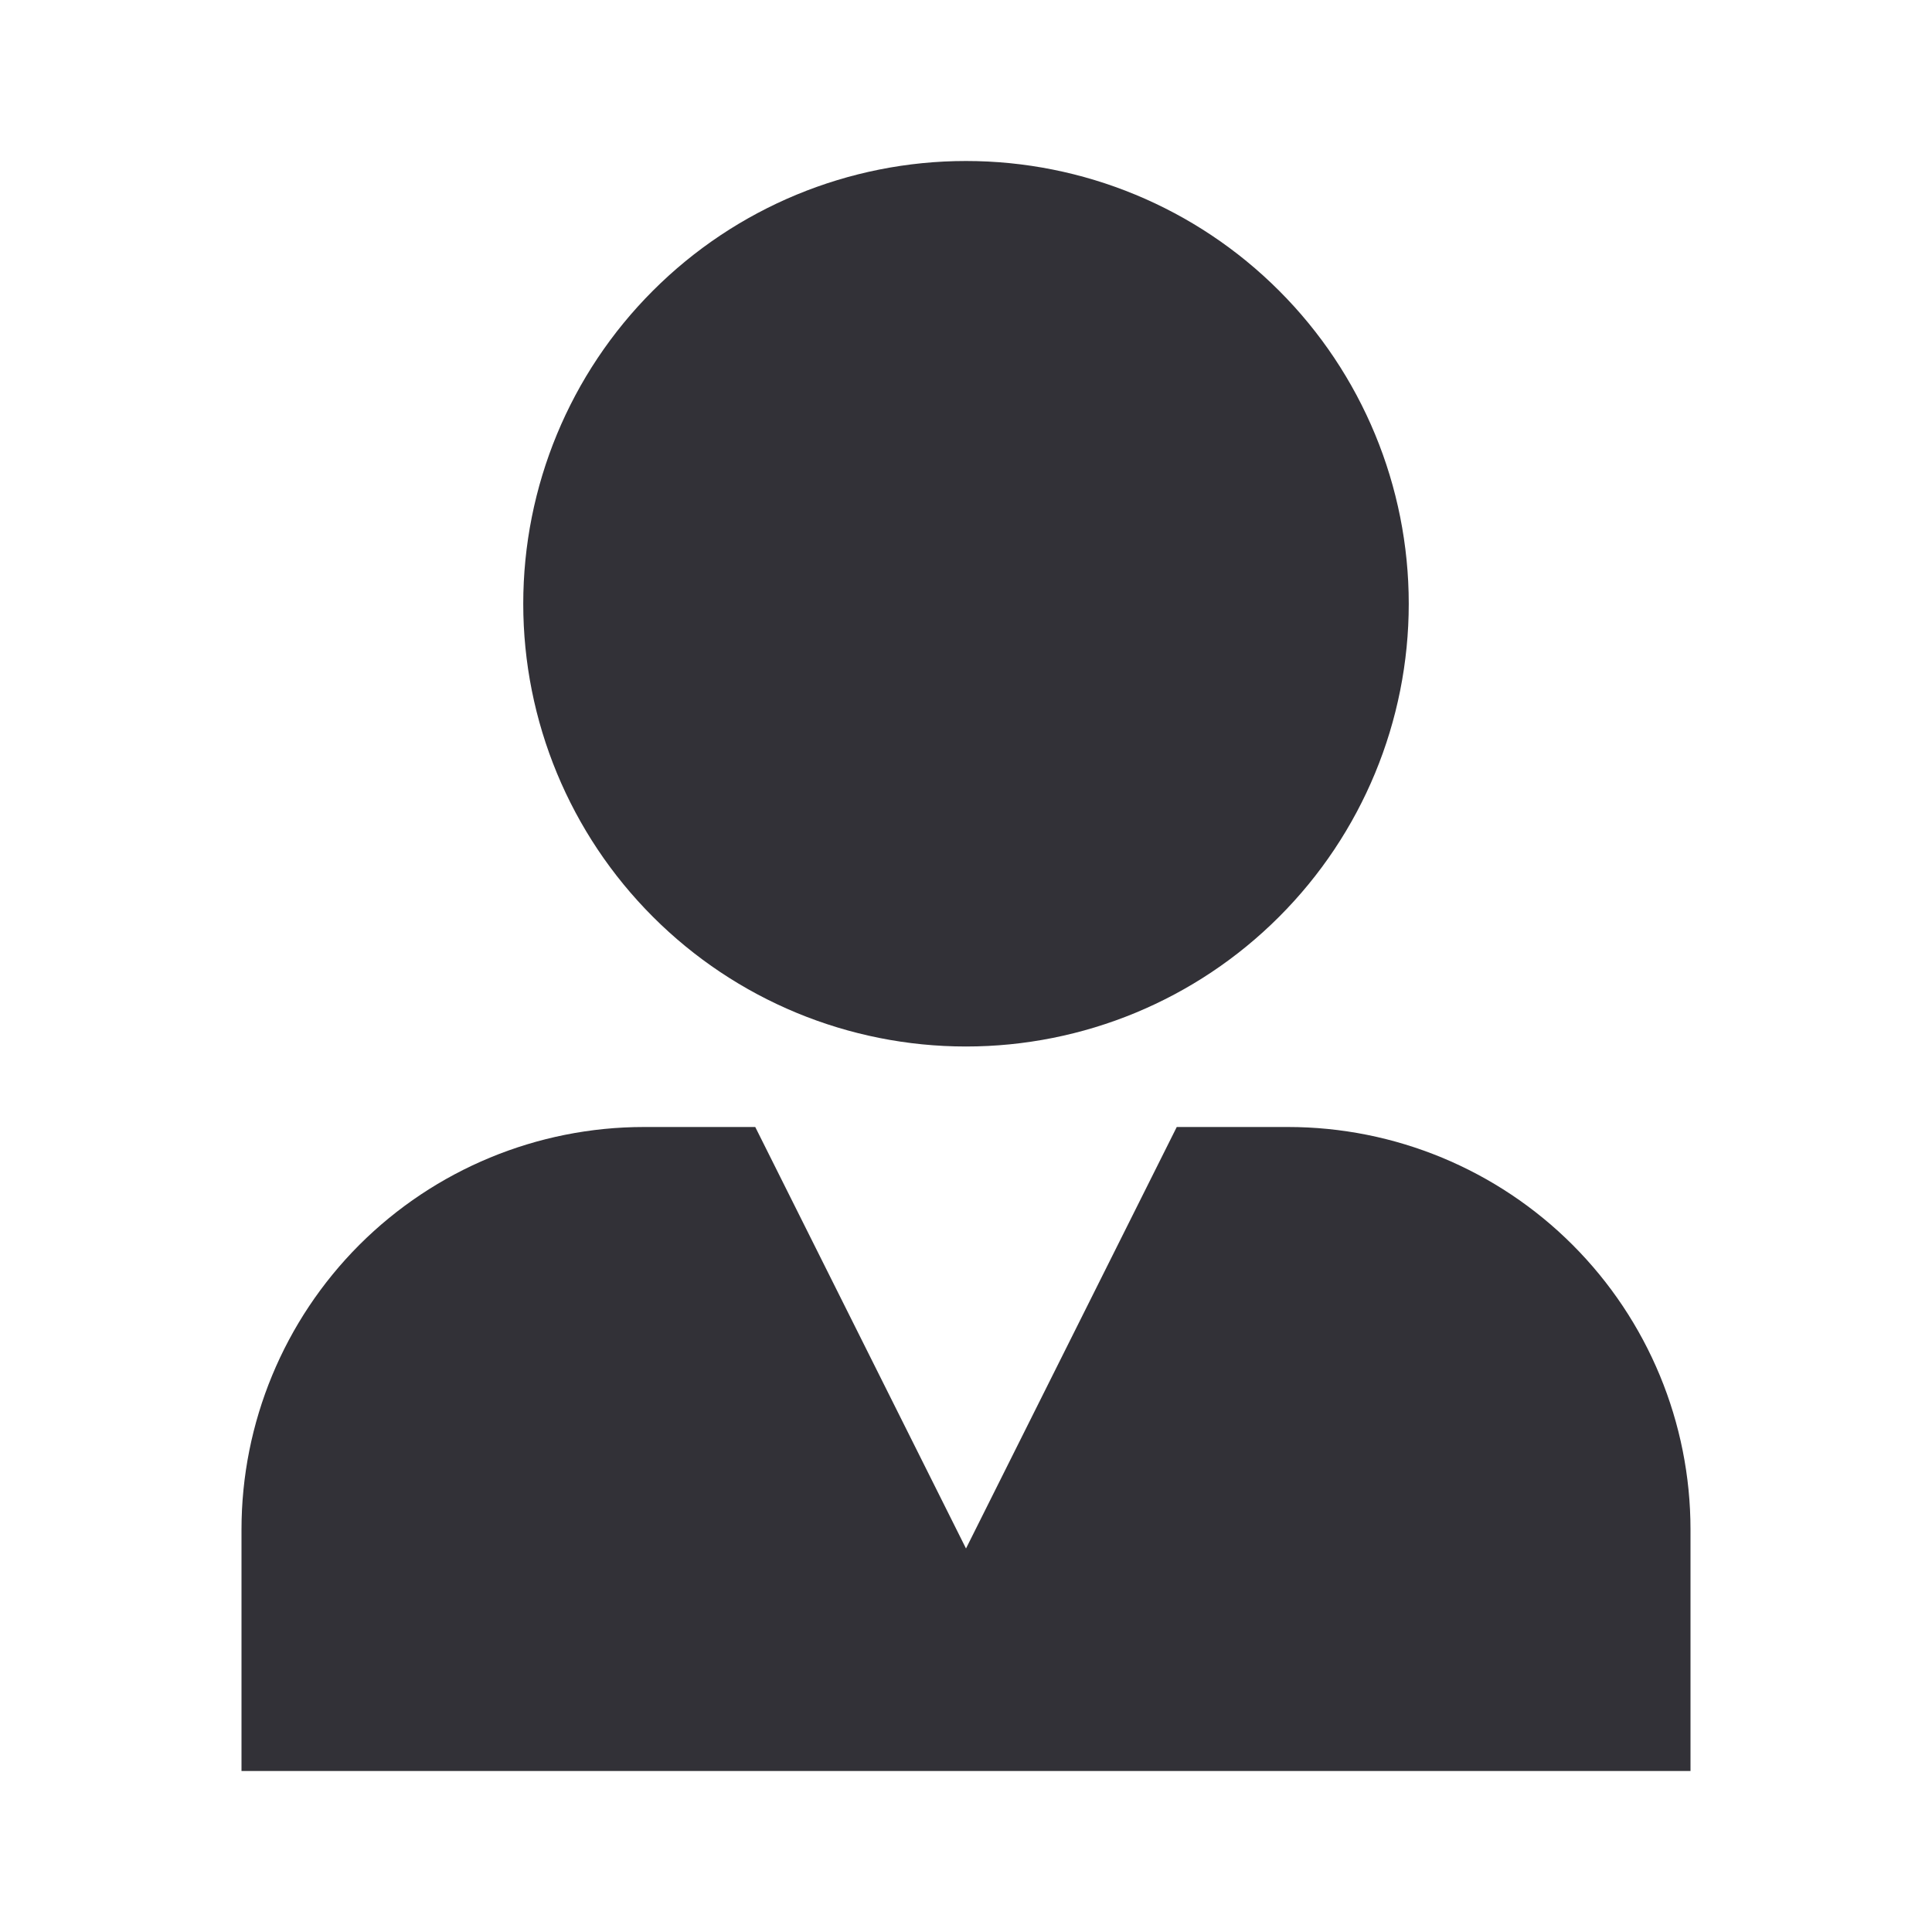
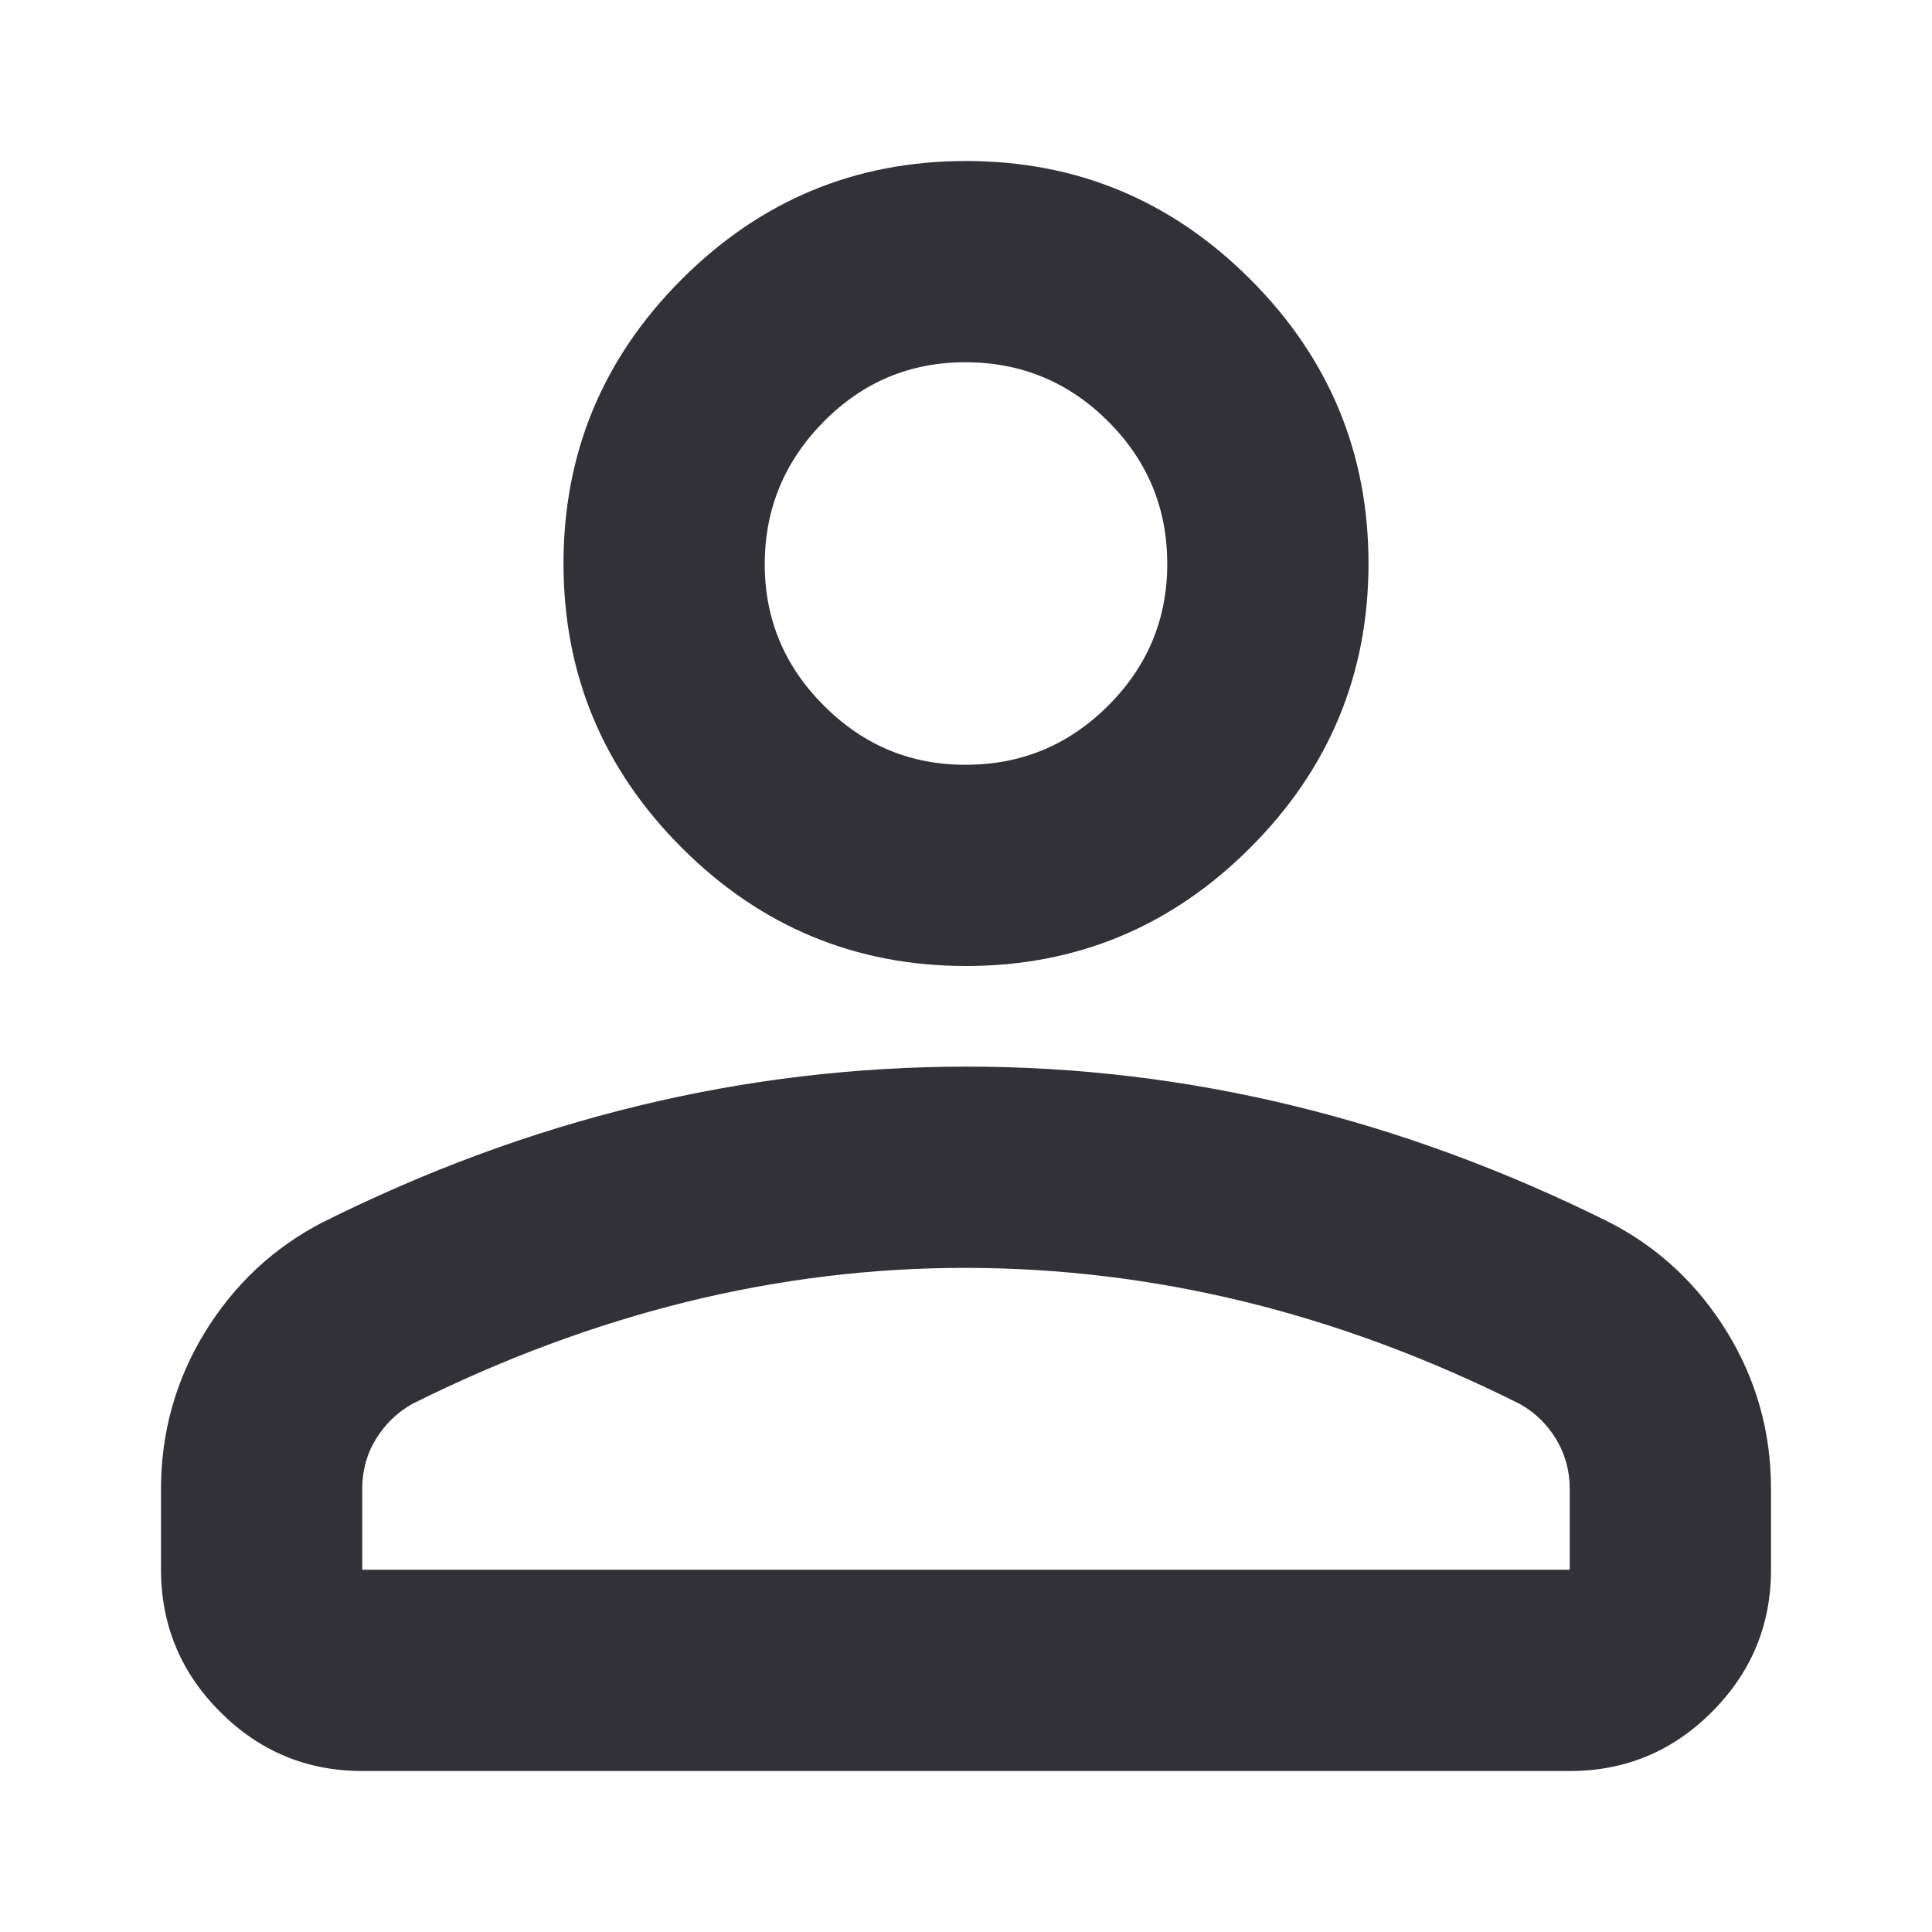
<svg xmlns="http://www.w3.org/2000/svg" width="24" height="24" viewBox="0 0 24 24" fill="none">
-   <path d="M12 2C10.541 2 9.142 2.579 8.111 3.611C7.079 4.642 6.5 6.041 6.5 7.5C6.5 8.959 7.079 10.358 8.111 11.389C9.142 12.421 10.541 13 12 13C13.459 13 14.858 12.421 15.889 11.389C16.921 10.358 17.5 8.959 17.5 7.5C17.5 6.041 16.921 4.642 15.889 3.611C14.858 2.579 13.459 2 12 2ZM8 14C6.674 14 5.402 14.527 4.464 15.464C3.527 16.402 3 17.674 3 19V22H21V19C21 17.674 20.473 16.402 19.535 15.464C18.598 14.527 17.326 14 16 14H14.618L12 19.236L9.382 14H8Z" fill="#323137" />
+   <path d="M12 12C10.625 12 9.448 11.51 8.469 10.531C7.49 9.552 7 8.375 7 7C7 5.625 7.49 4.448 8.469 3.469C9.448 2.49 10.625 2 12 2C13.375 2 14.552 2.49 15.531 3.469C16.51 4.448 17 5.625 17 7C17 8.375 16.51 9.552 15.531 10.531C14.552 11.51 13.375 12 12 12ZM2 19.5V18.5C2 17.792 2.183 17.141 2.547 16.547C2.913 15.954 3.397 15.501 4 15.188C5.292 14.542 6.604 14.057 7.938 13.735C9.271 13.412 10.625 13.251 12 13.25C13.375 13.249 14.729 13.411 16.062 13.735C17.396 14.059 18.708 14.543 20 15.188C20.604 15.5 21.089 15.953 21.454 16.547C21.819 17.142 22.001 17.793 22 18.5V19.5C22 20.188 21.755 20.776 21.266 21.266C20.777 21.756 20.188 22.001 19.5 22H4.5C3.812 22 3.224 21.755 2.735 21.266C2.246 20.777 2.001 20.188 2 19.5ZM4.5 19.5H19.5V18.5C19.5 18.271 19.443 18.062 19.329 17.875C19.215 17.688 19.063 17.542 18.875 17.438C17.75 16.875 16.615 16.453 15.469 16.172C14.323 15.892 13.167 15.751 12 15.75C10.833 15.749 9.677 15.89 8.531 16.172C7.385 16.455 6.25 16.877 5.125 17.438C4.938 17.542 4.786 17.688 4.671 17.875C4.556 18.062 4.499 18.271 4.5 18.5V19.5ZM12 9.5C12.688 9.5 13.276 9.255 13.766 8.766C14.256 8.277 14.501 7.688 14.5 7C14.499 6.312 14.255 5.723 13.766 5.235C13.278 4.747 12.689 4.502 12 4.5C11.311 4.498 10.723 4.743 10.235 5.235C9.748 5.727 9.502 6.315 9.5 7C9.498 7.685 9.742 8.274 10.235 8.766C10.727 9.259 11.316 9.503 12 9.5Z" fill="#323137" />
</svg>
